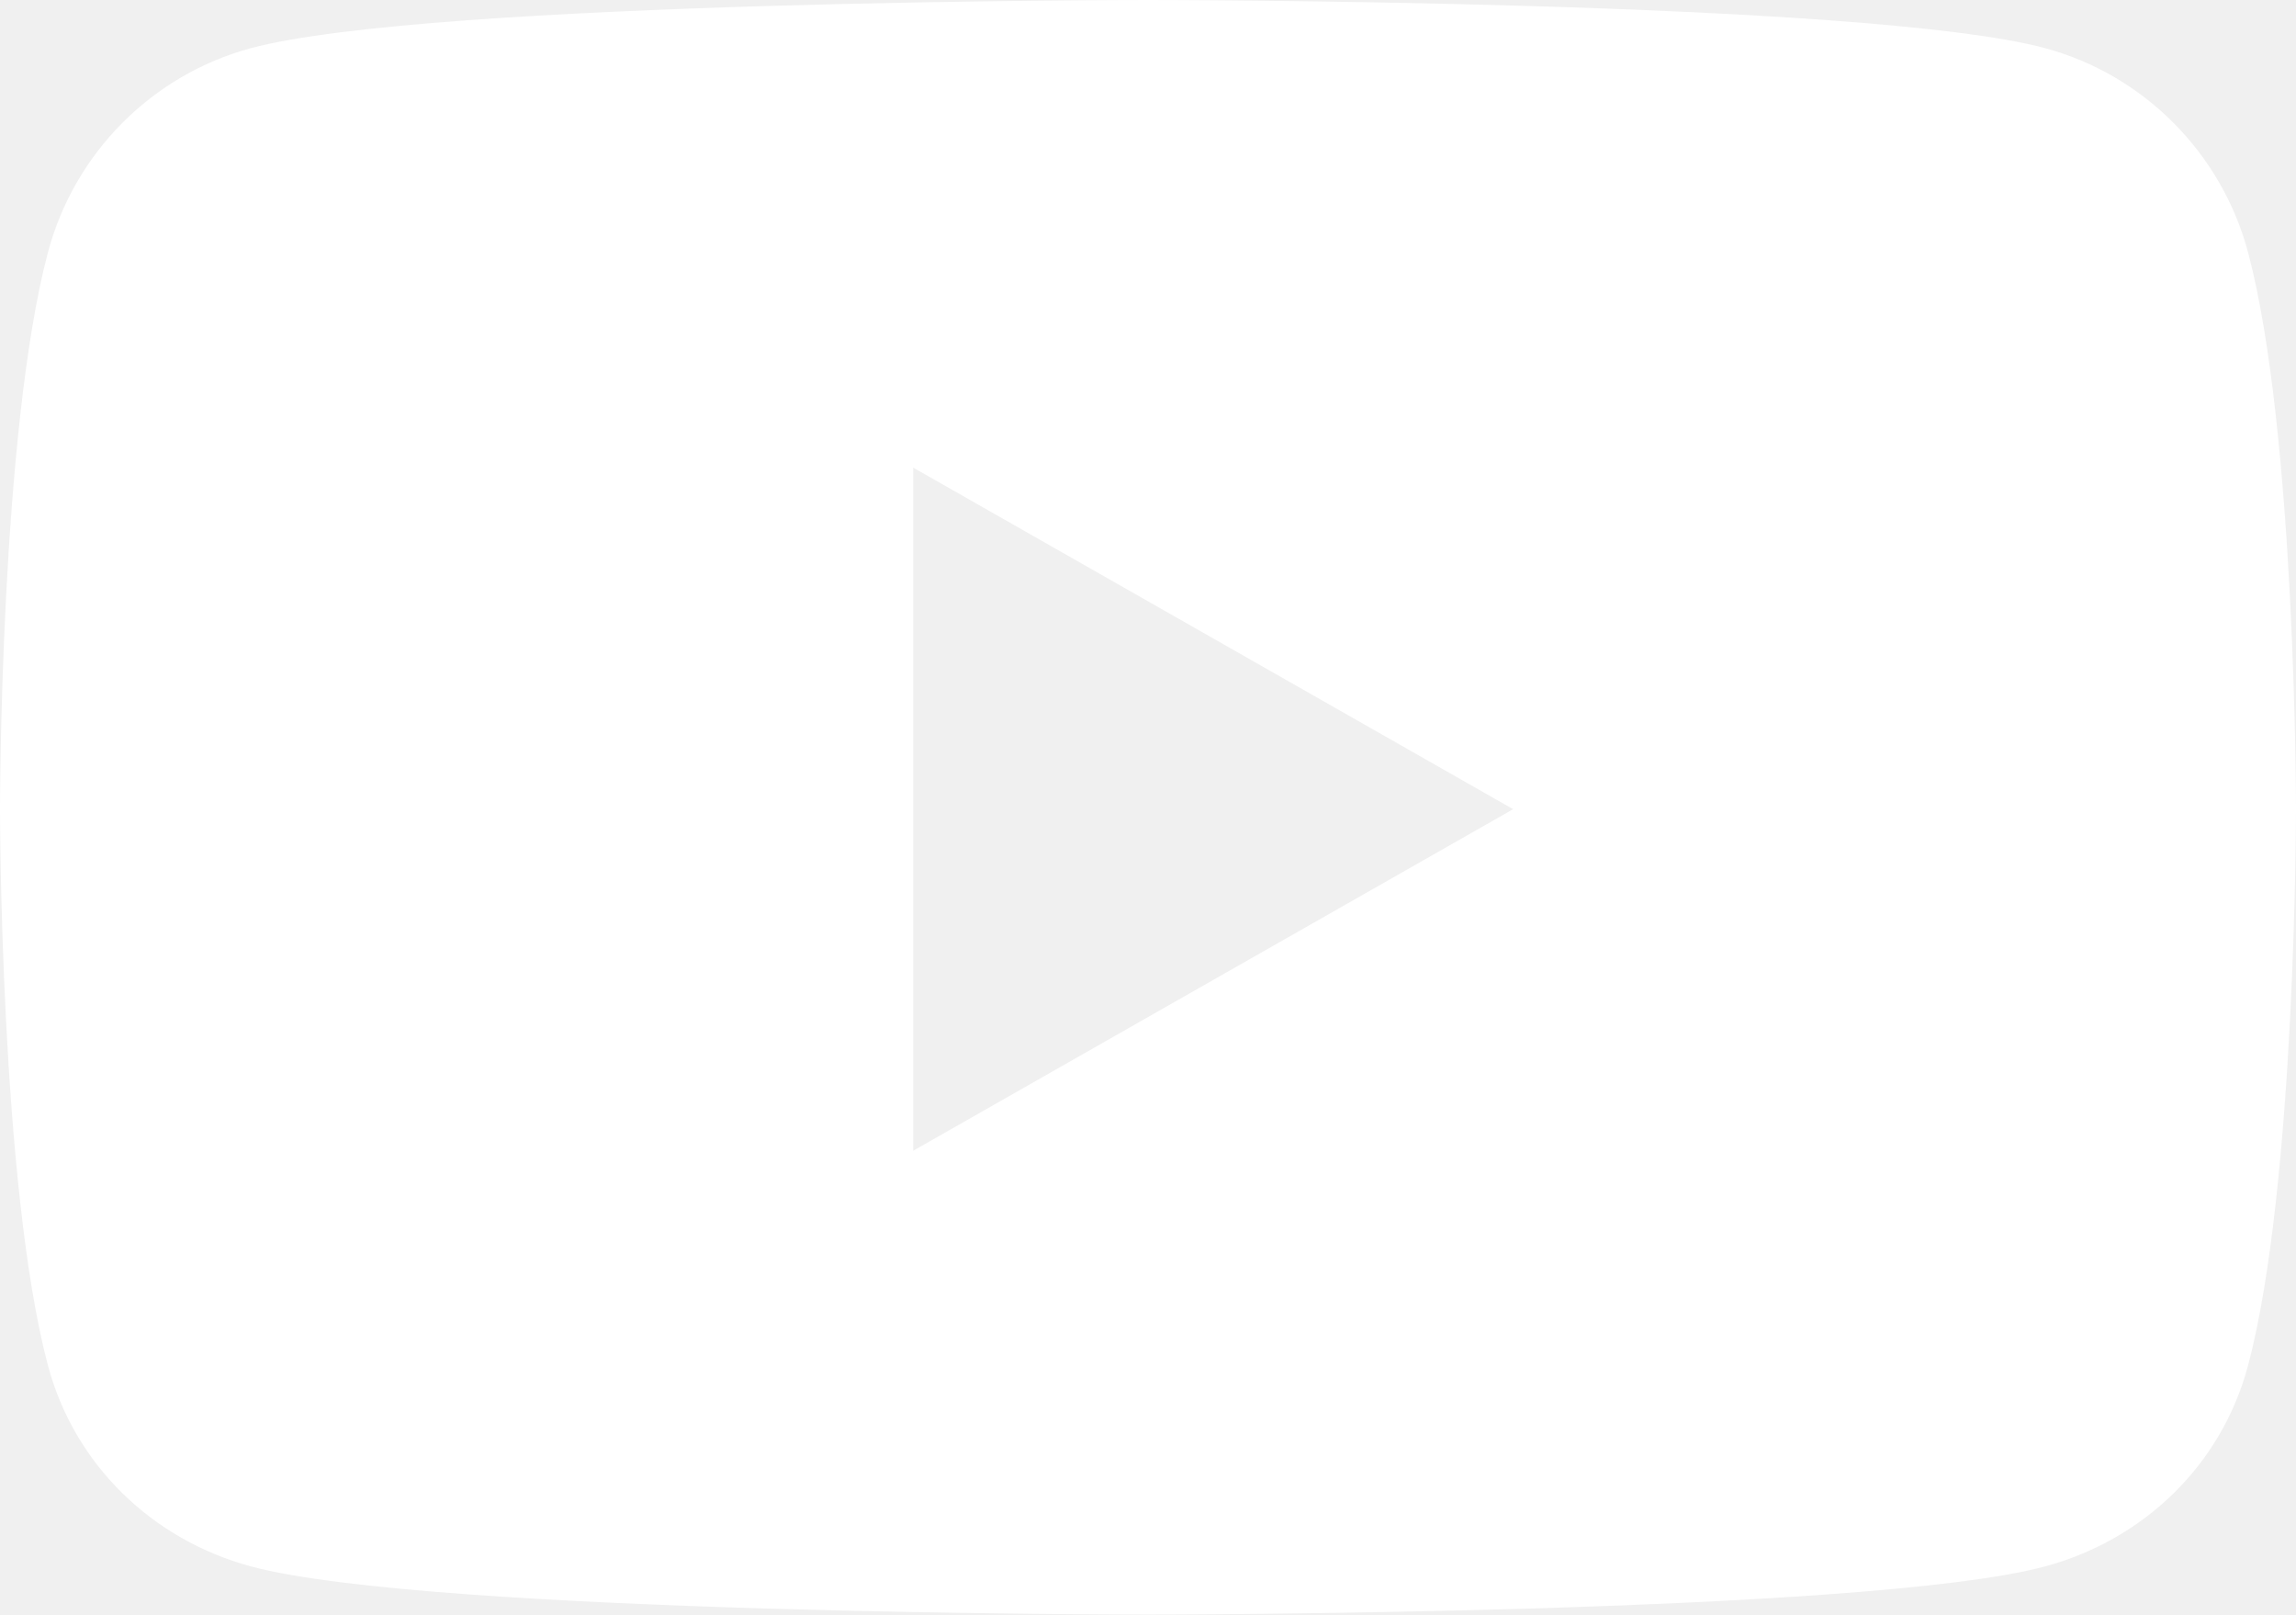
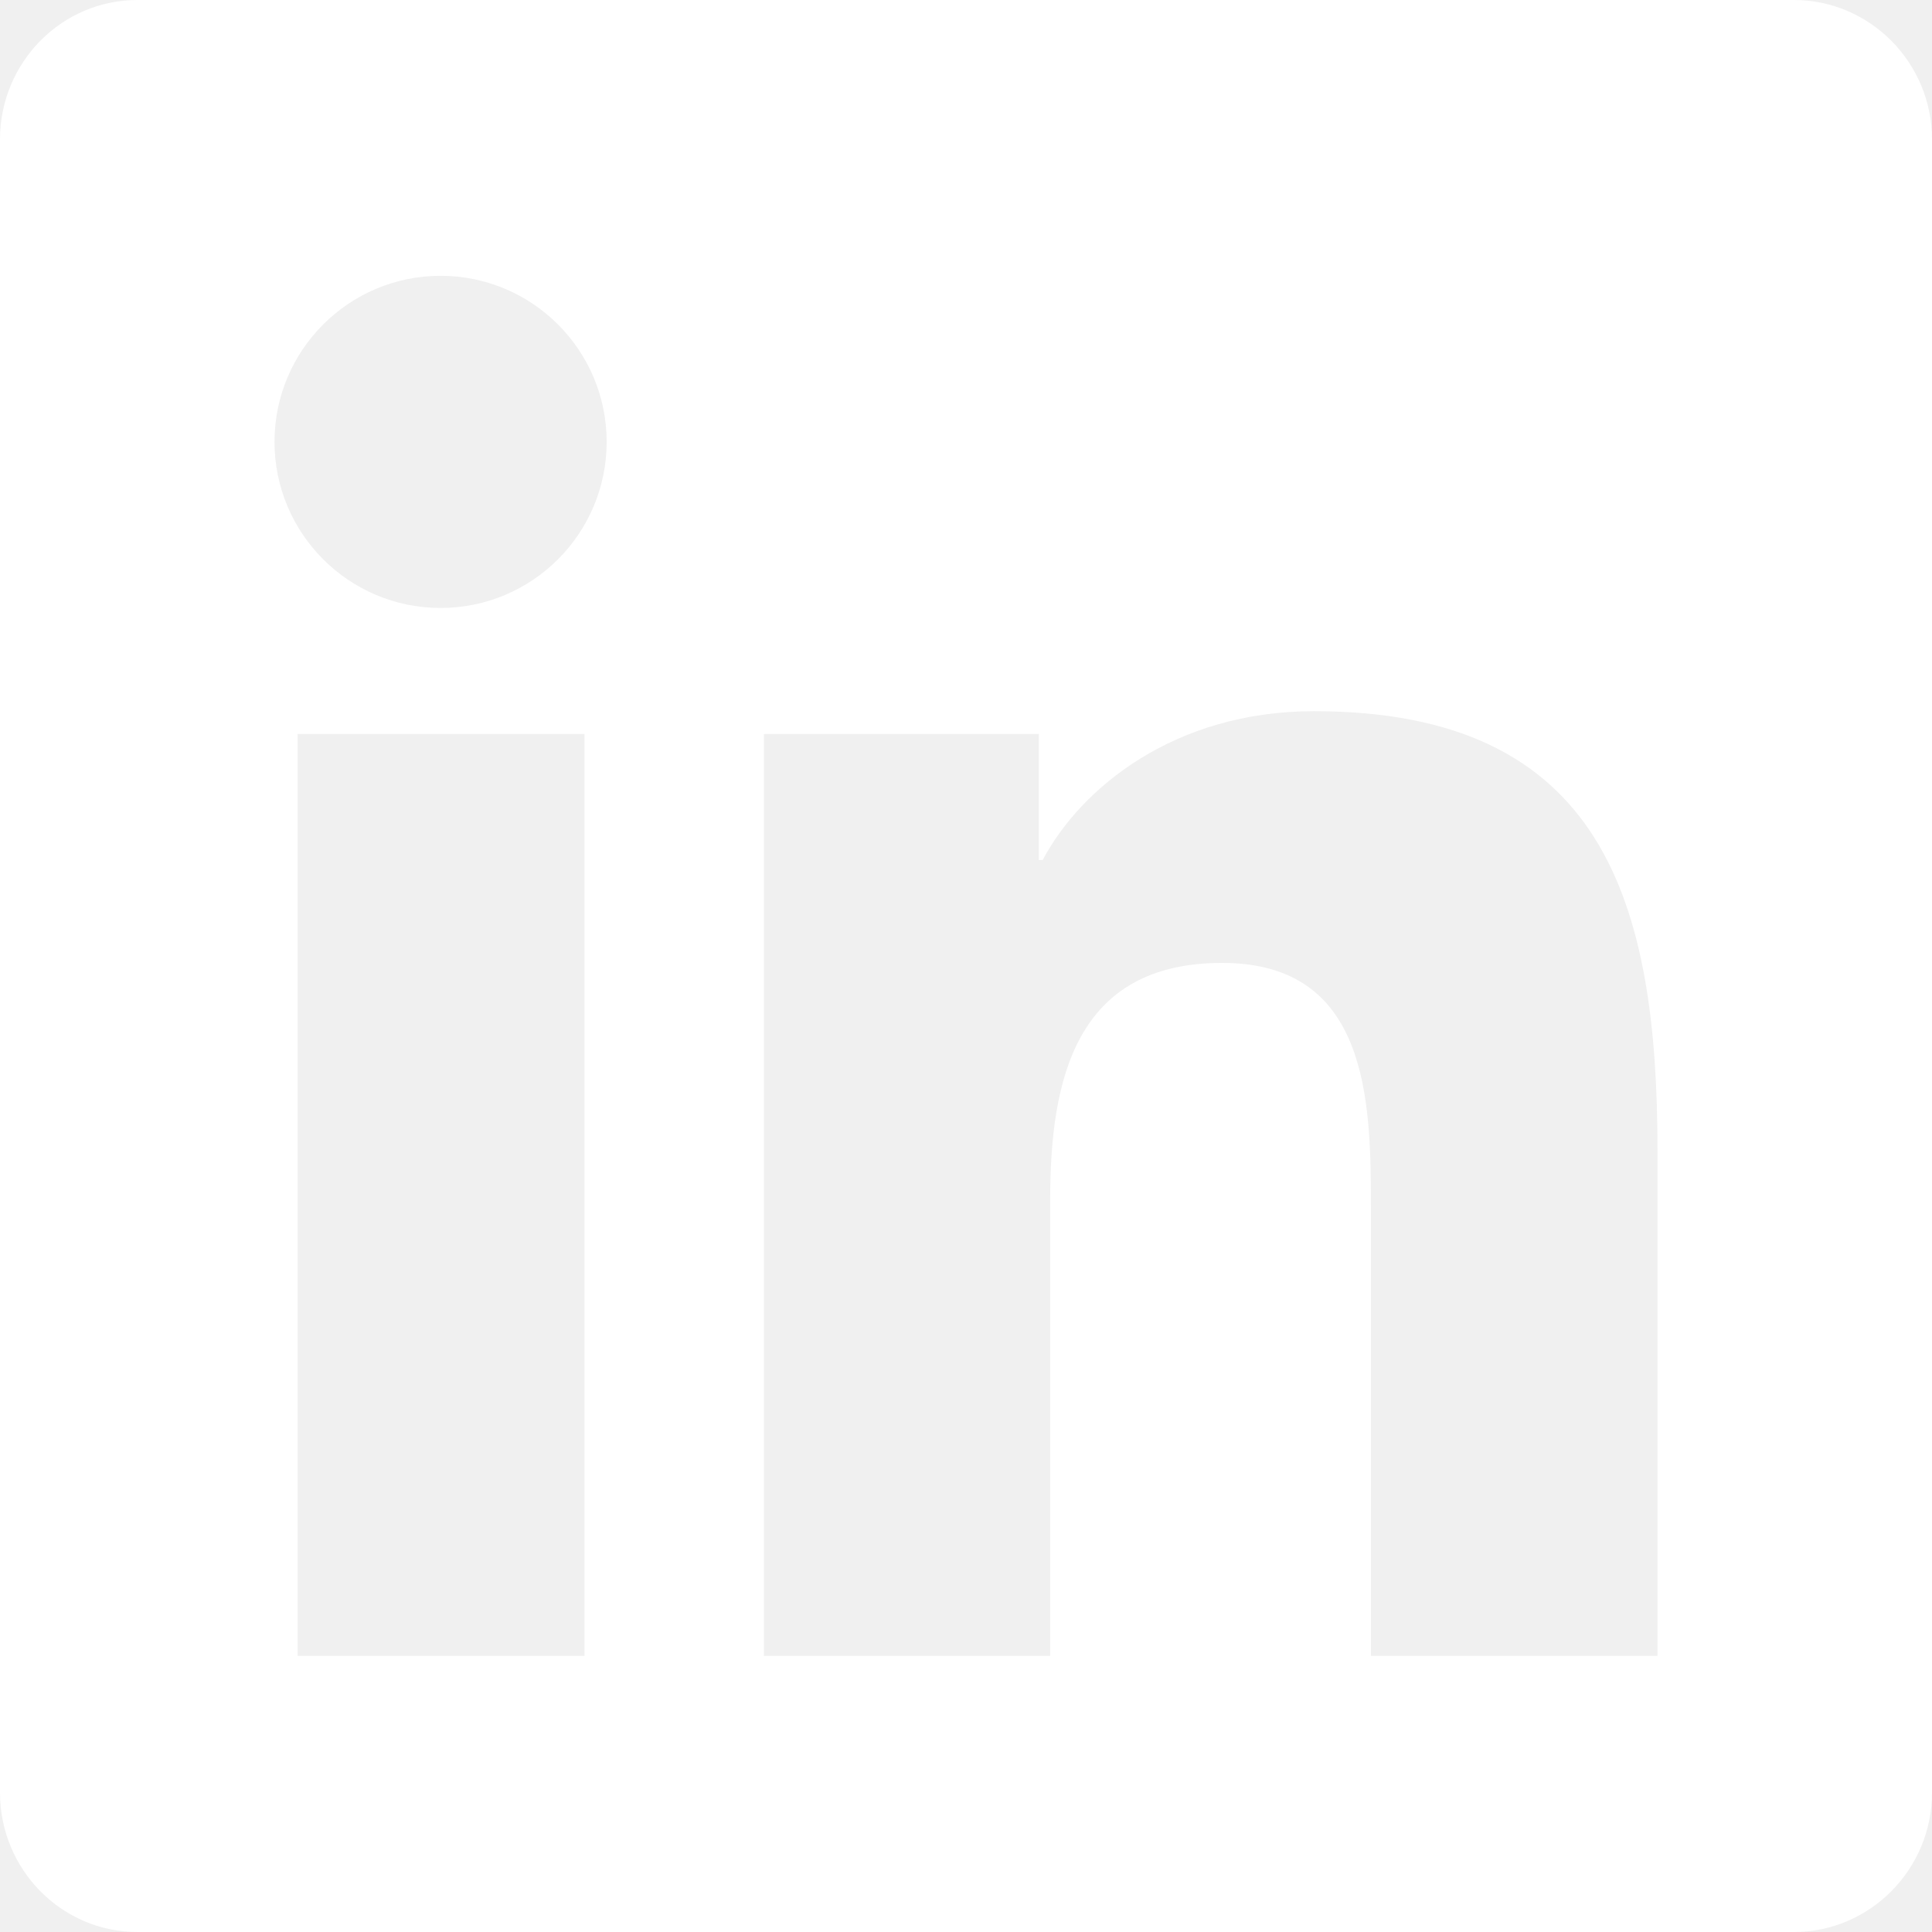
- <svg xmlns="http://www.w3.org/2000/svg" viewBox="0 0 84.38 59.33">
+ <svg xmlns="http://www.w3.org/2000/svg" viewBox="0 0 59.33 59.33">
  <defs>
    <style>.e{fill:#fff;}</style>
  </defs>
  <g id="a" />
  <g id="b">
    <g id="c">
      <g id="d">
-         <path class="e" d="M82.62,9.28c-.97-3.65-3.83-6.53-7.46-7.51-6.58-1.77-32.97-1.77-32.97-1.77,0,0-26.39,0-32.97,1.77-3.63,.98-6.49,3.85-7.46,7.51C0,15.91,0,29.72,0,29.72c0,0,0,13.82,1.76,20.44,.97,3.65,3.83,6.41,7.46,7.39,6.58,1.77,32.97,1.77,32.97,1.77,0,0,26.39,0,32.97-1.77,3.63-.98,6.49-3.73,7.46-7.39,1.76-6.62,1.76-20.44,1.76-20.44,0,0,0-13.82-1.76-20.44ZM33.56,42.27V17.18l22.05,12.55-22.05,12.55h0Z" />
+         <path class="e" d="M55.09,0H4.22C1.89,0,0,1.92,0,4.28V55.05c0,2.36,1.89,4.28,4.22,4.28H55.09c2.33,0,4.24-1.92,4.24-4.28V4.28C59.33,1.92,57.42,0,55.09,0ZM17.93,50.85H9.14V22.54h8.81v28.31h-.01ZM13.53,18.67c-2.82,0-5.1-2.29-5.1-5.1s2.28-5.1,5.1-5.1,5.1,2.29,5.1,5.1-2.28,5.1-5.1,5.1ZM50.89,50.85h-8.79v-13.77c0-3.28-.07-7.51-4.57-7.51s-5.28,3.58-5.28,7.27v14.01h-8.79V22.54h8.44v3.87h.12c1.18-2.22,4.05-4.57,8.33-4.57,8.9,0,10.55,5.87,10.55,13.49v15.52Z" />
      </g>
    </g>
  </g>
</svg>
